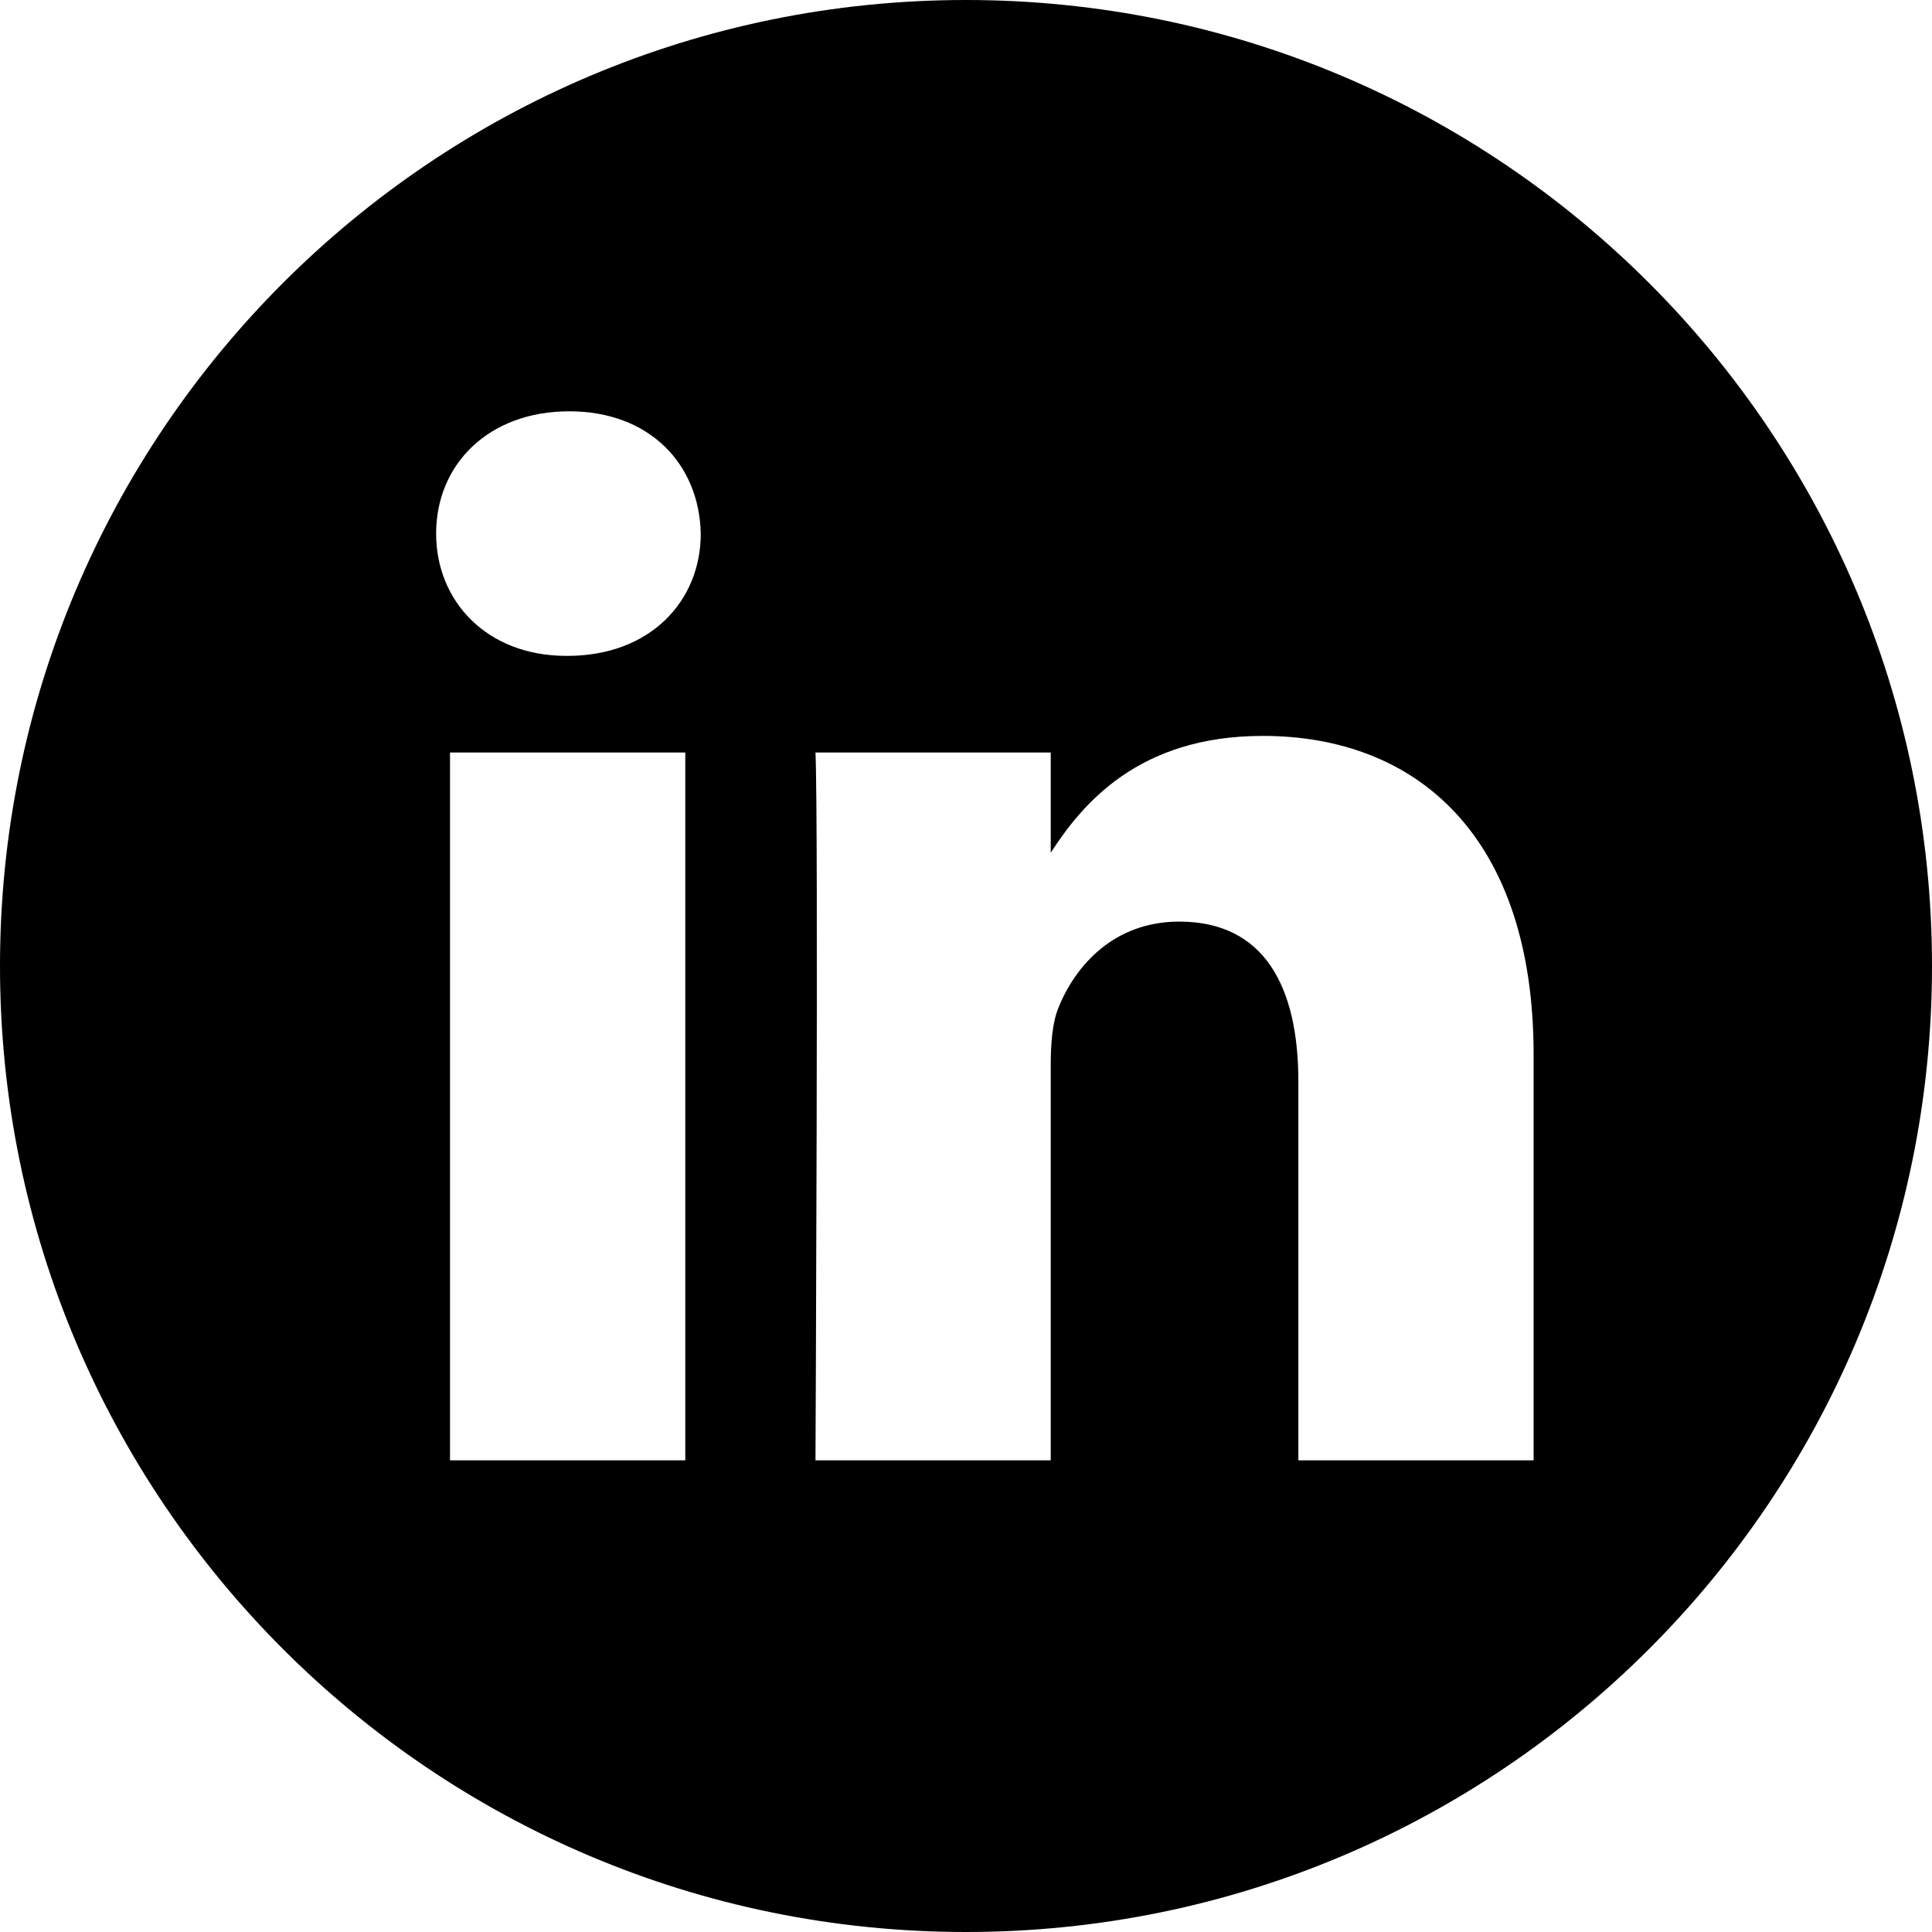
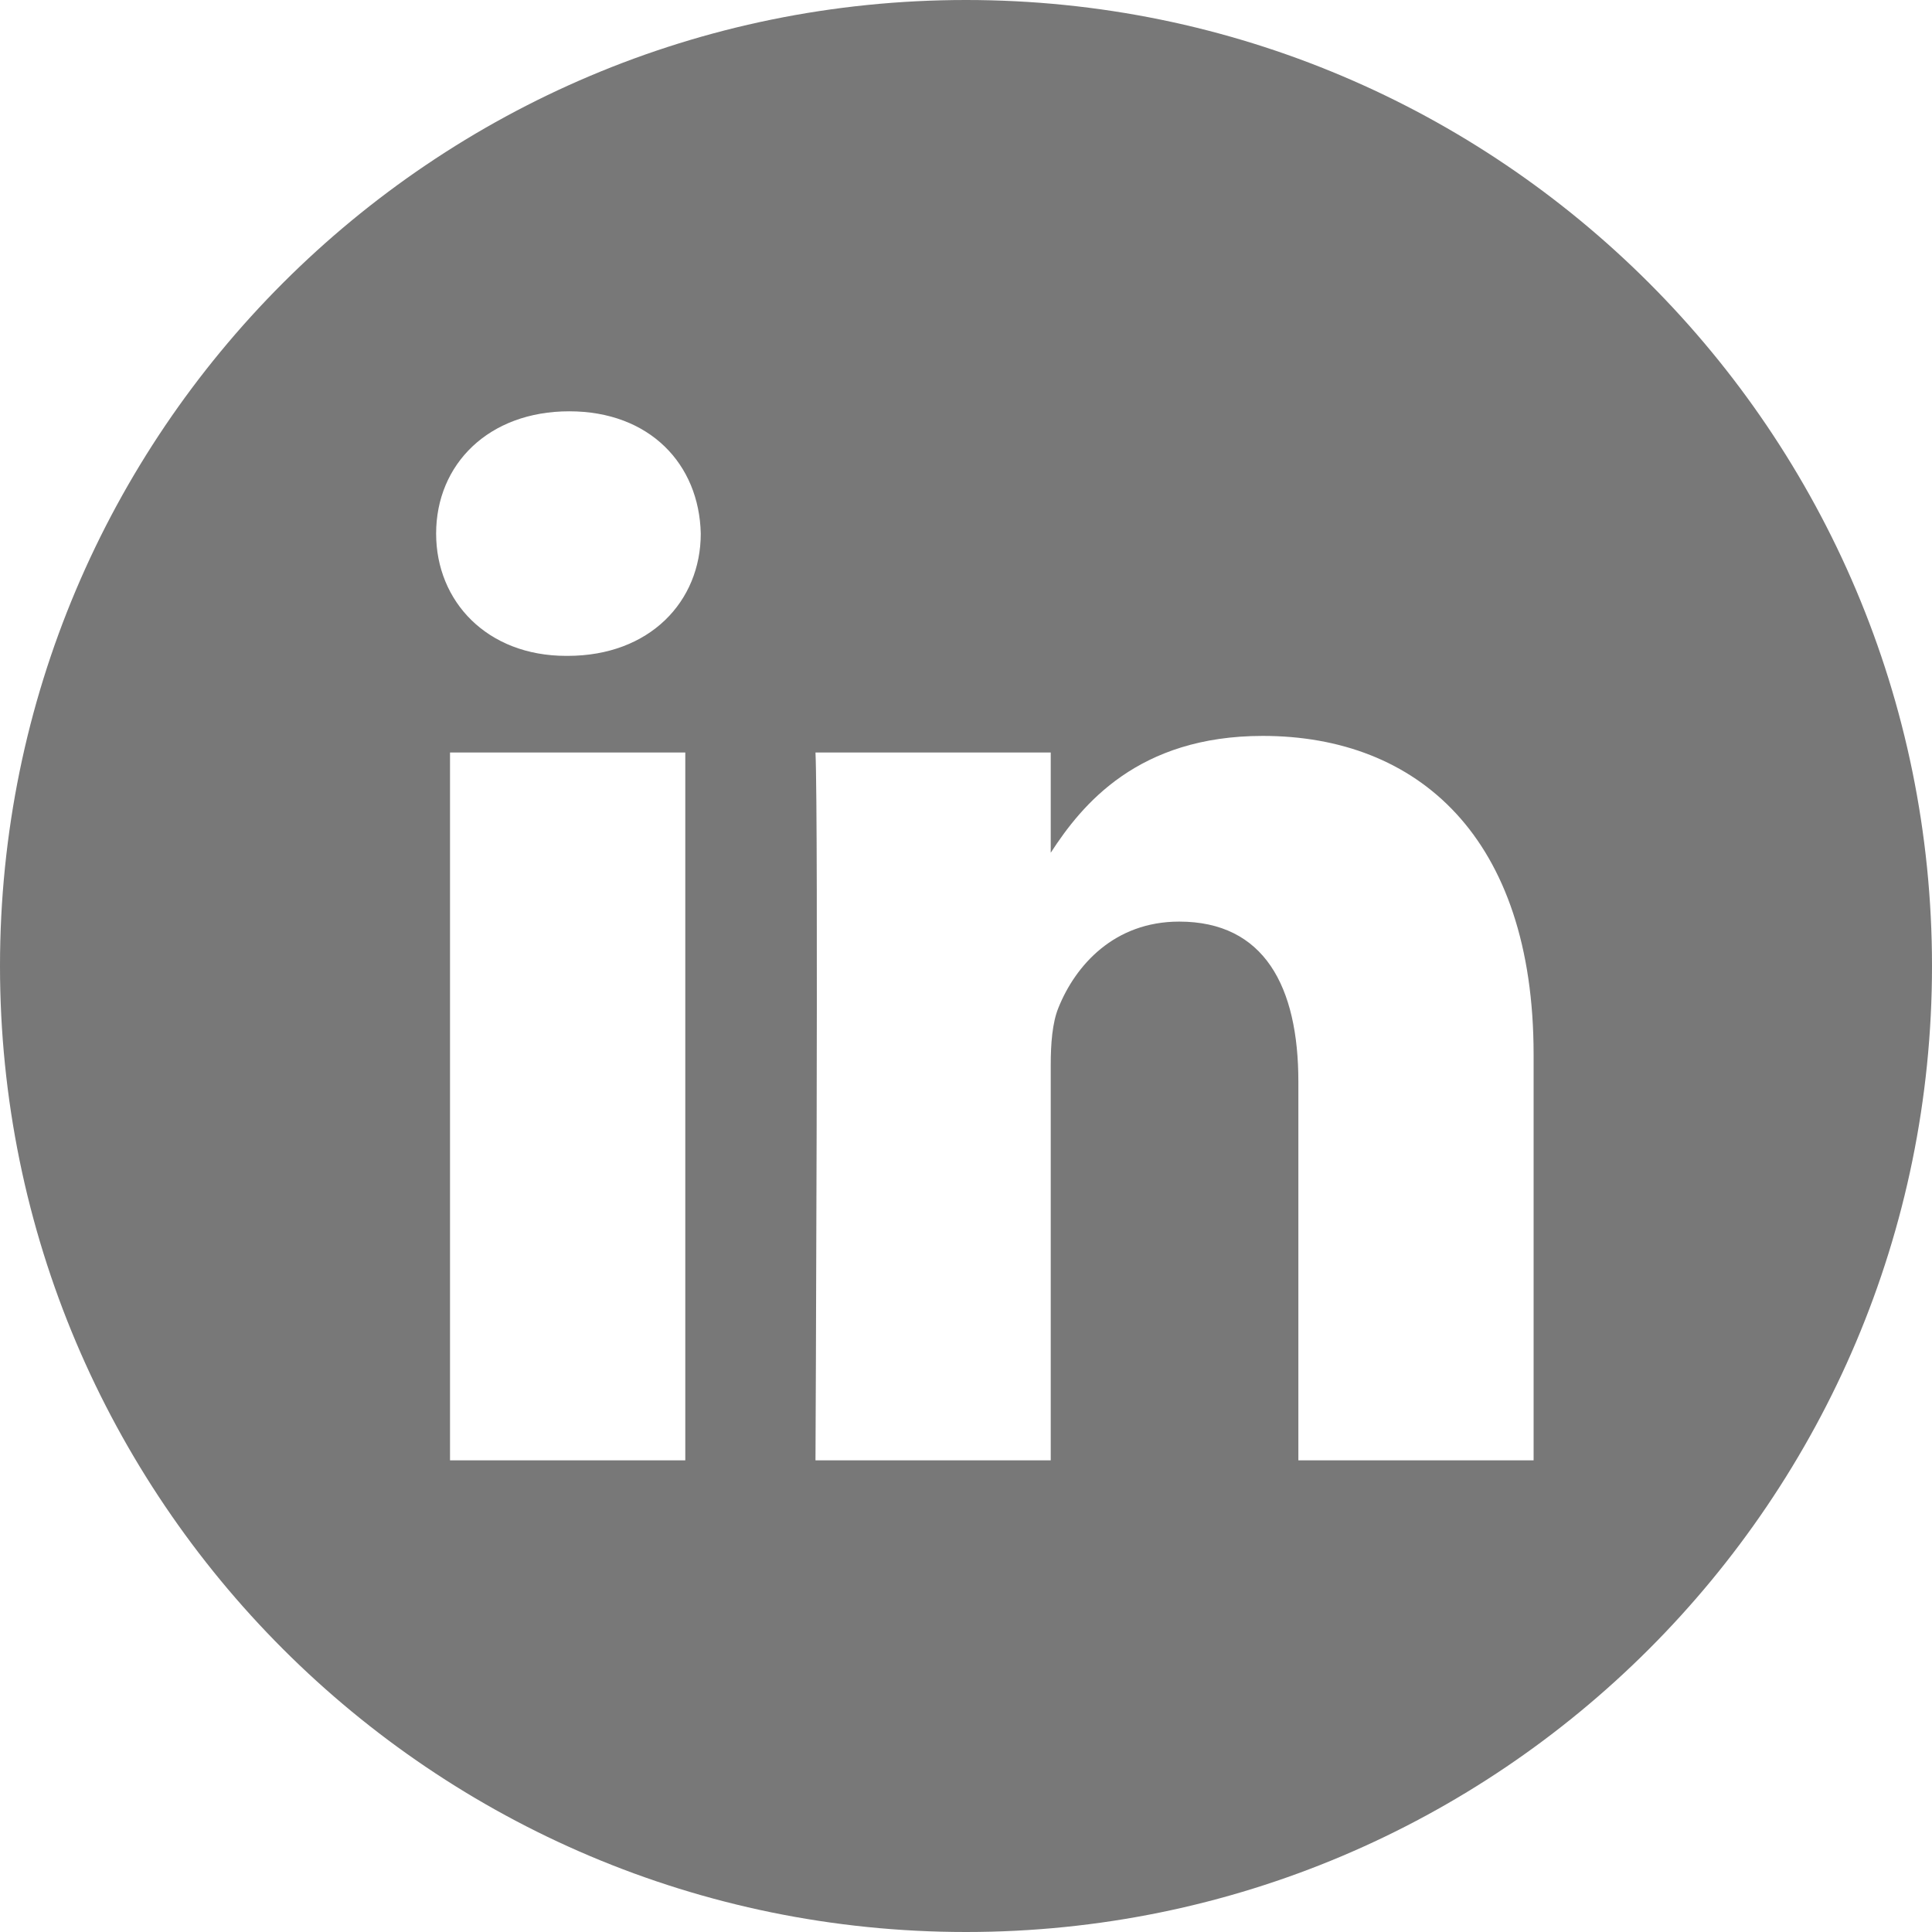
- <svg xmlns="http://www.w3.org/2000/svg" height="512pt" viewBox="0 0 512 512" width="512pt">
-   <path d="m256 0c-141.363 0-256 114.637-256 256s114.637 256 256 256 256-114.637 256-256-114.637-256-256-256zm-74.391 387h-62.348v-187.574h62.348zm-31.172-213.188h-.406c-20.922 0-34.453-14.402-34.453-32.402 0-18.406 13.945-32.41 35.273-32.41 21.328 0 34.453 14.004 34.859 32.41 0 18-13.531 32.402-35.273 32.402zm255.984 213.188h-62.34v-100.348c0-25.219-9.027-42.418-31.586-42.418-17.223 0-27.48 11.602-31.988 22.801-1.648 4.008-2.051 9.609-2.051 15.215v104.75h-62.344s.816-169.977 0-187.574h62.344v26.559c8.285-12.781 23.109-30.961 56.188-30.961 41.02 0 71.777 26.809 71.777 84.422zm0 0" />
+ <svg xmlns="http://www.w3.org/2000/svg" height="512px" viewBox="0 0 512 512" width="512px" class="hovered-paths">
+   <g>
+     <path d="m256 0c-141.363 0-256 114.637-256 256s114.637 256 256 256 256-114.637 256-256-114.637-256-256-256zm-74.391 387h-62.348v-187.574h62.348zm-31.172-213.188h-.406c-20.922 0-34.453-14.402-34.453-32.402 0-18.406 13.945-32.41 35.273-32.41 21.328 0 34.453 14.004 34.859 32.41 0 18-13.531 32.402-35.273 32.402zm255.984 213.188h-62.34v-100.348c0-25.219-9.027-42.418-31.586-42.418-17.223 0-27.48 11.602-31.988 22.801-1.648 4.008-2.051 9.609-2.051 15.215v104.75h-62.344s.816-169.977 0-187.574h62.344v26.559c8.285-12.781 23.109-30.961 56.188-30.961 41.02 0 71.777 26.809 71.777 84.422zm0 0" data-original="#000000" class="hovered-path active-path" data-old_color="#000000" fill="#787878" />
+   </g>
</svg>
